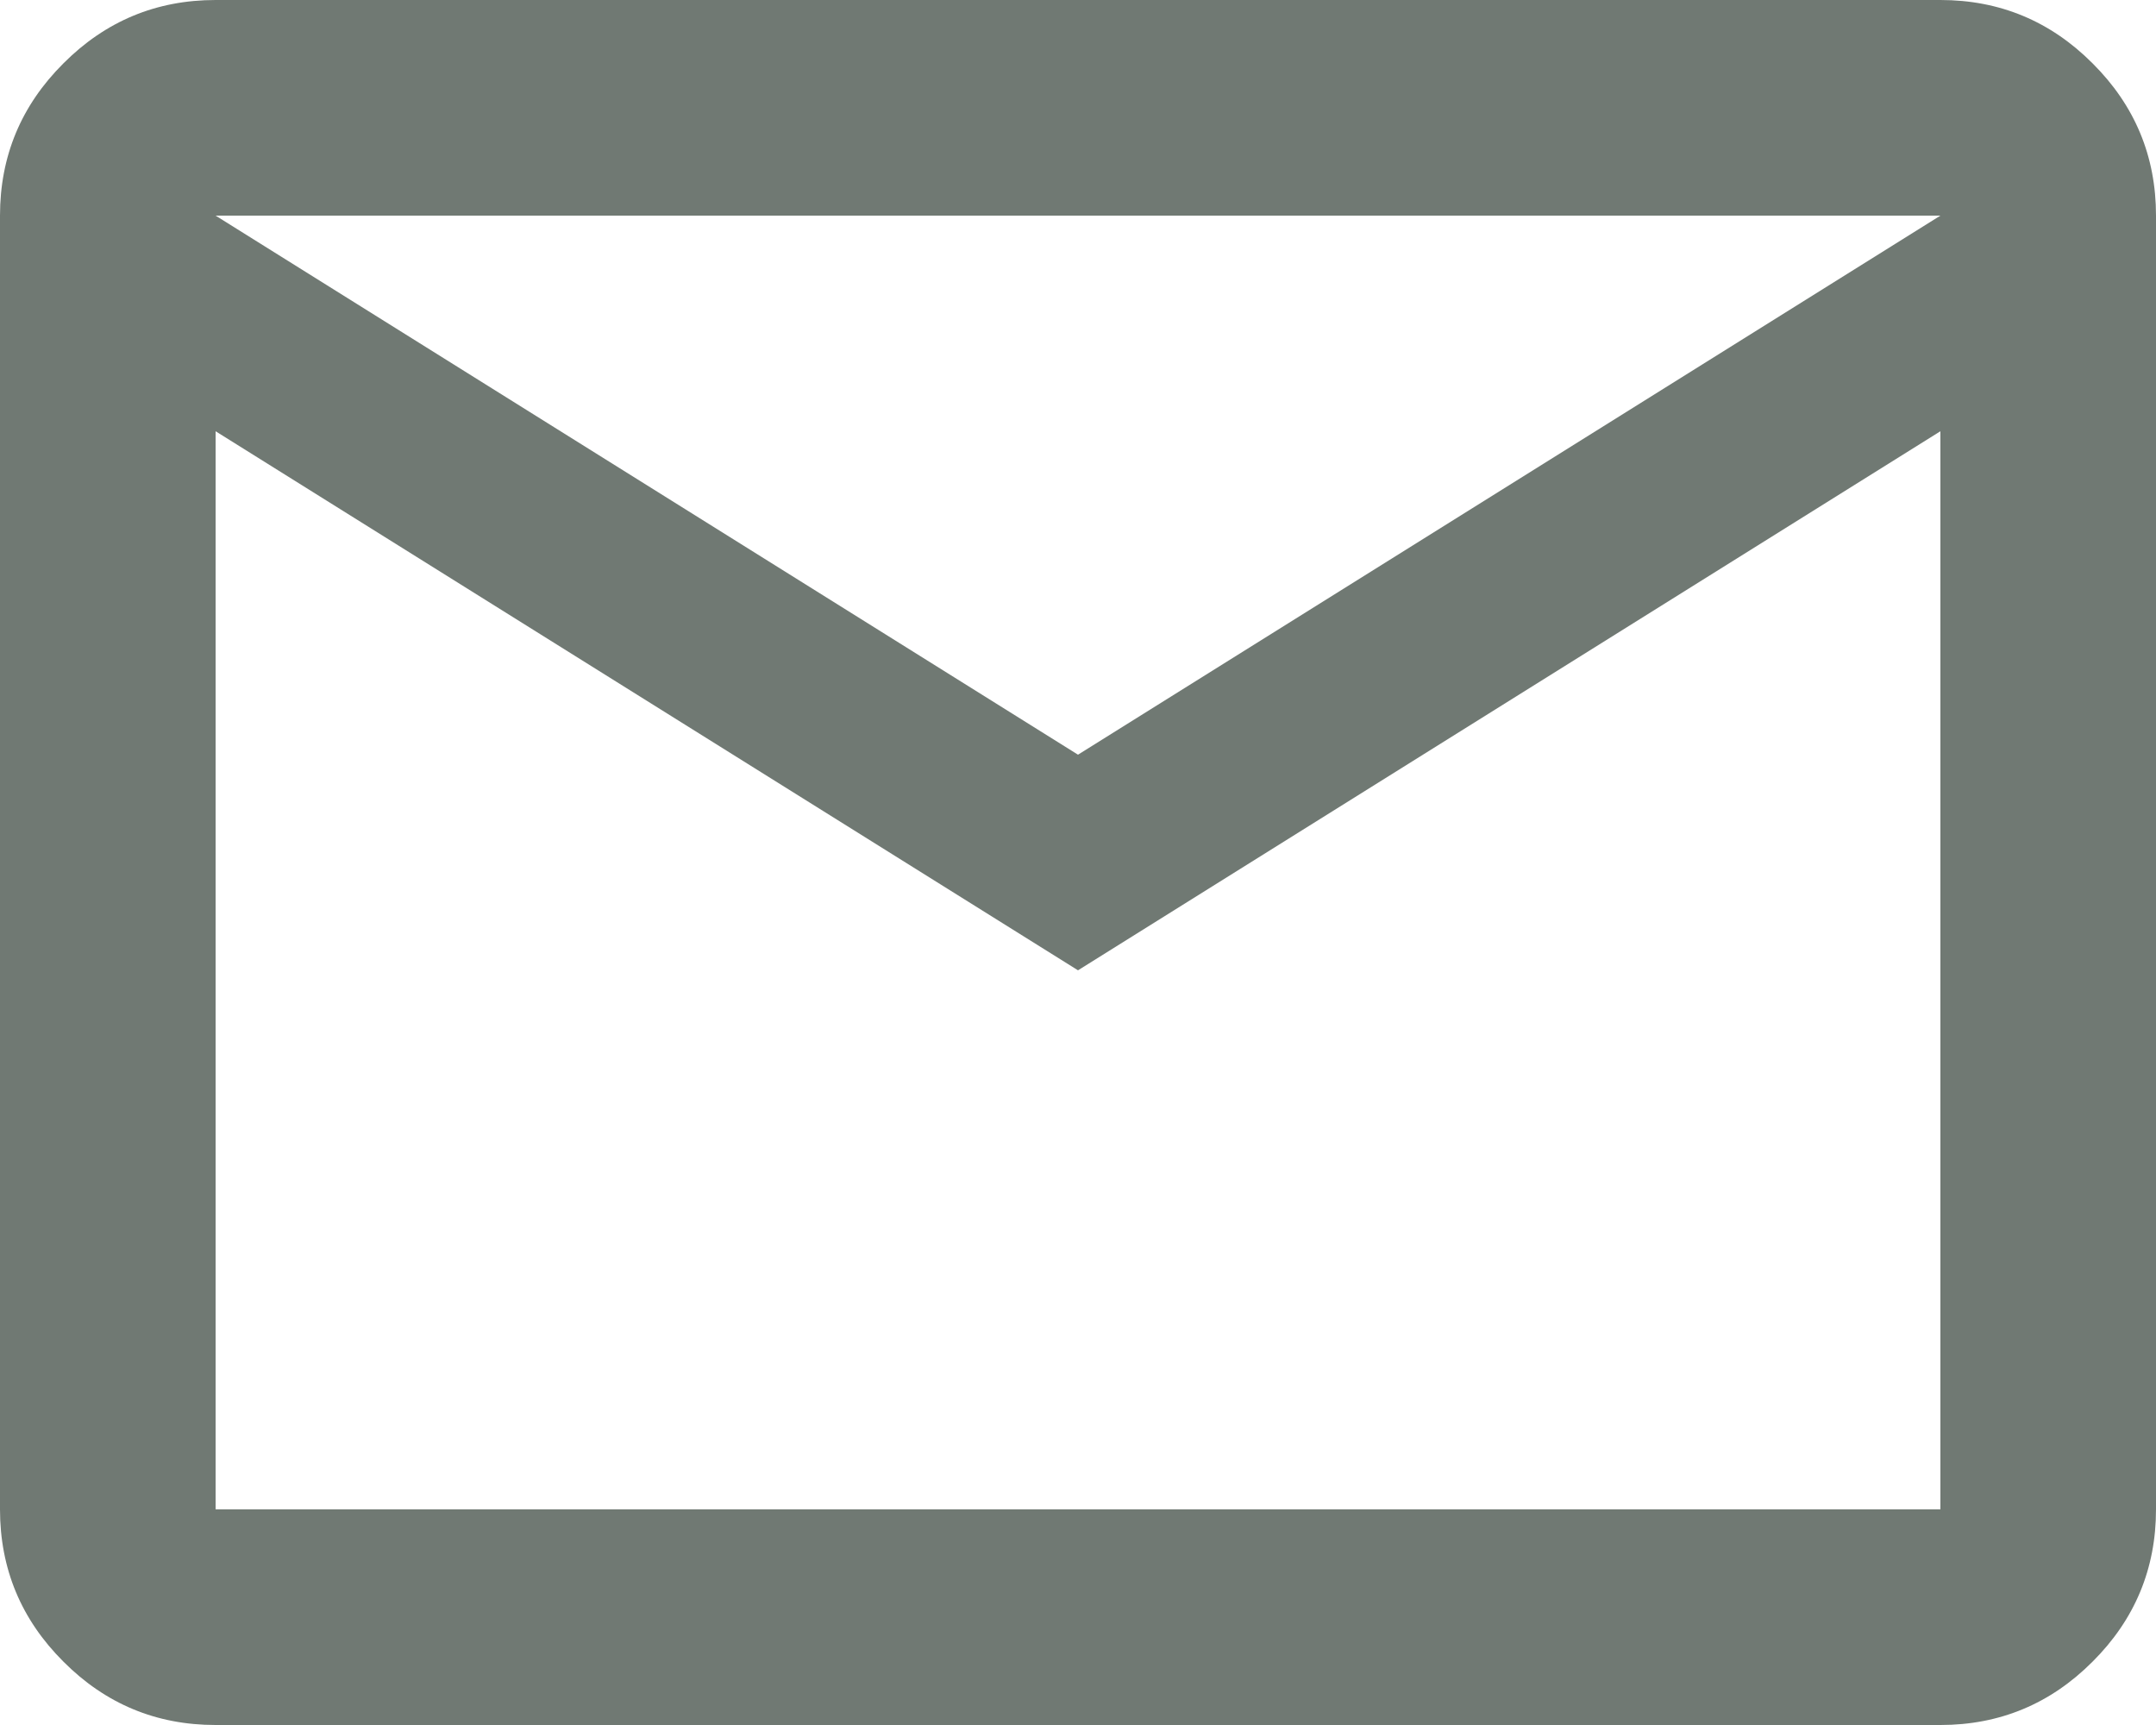
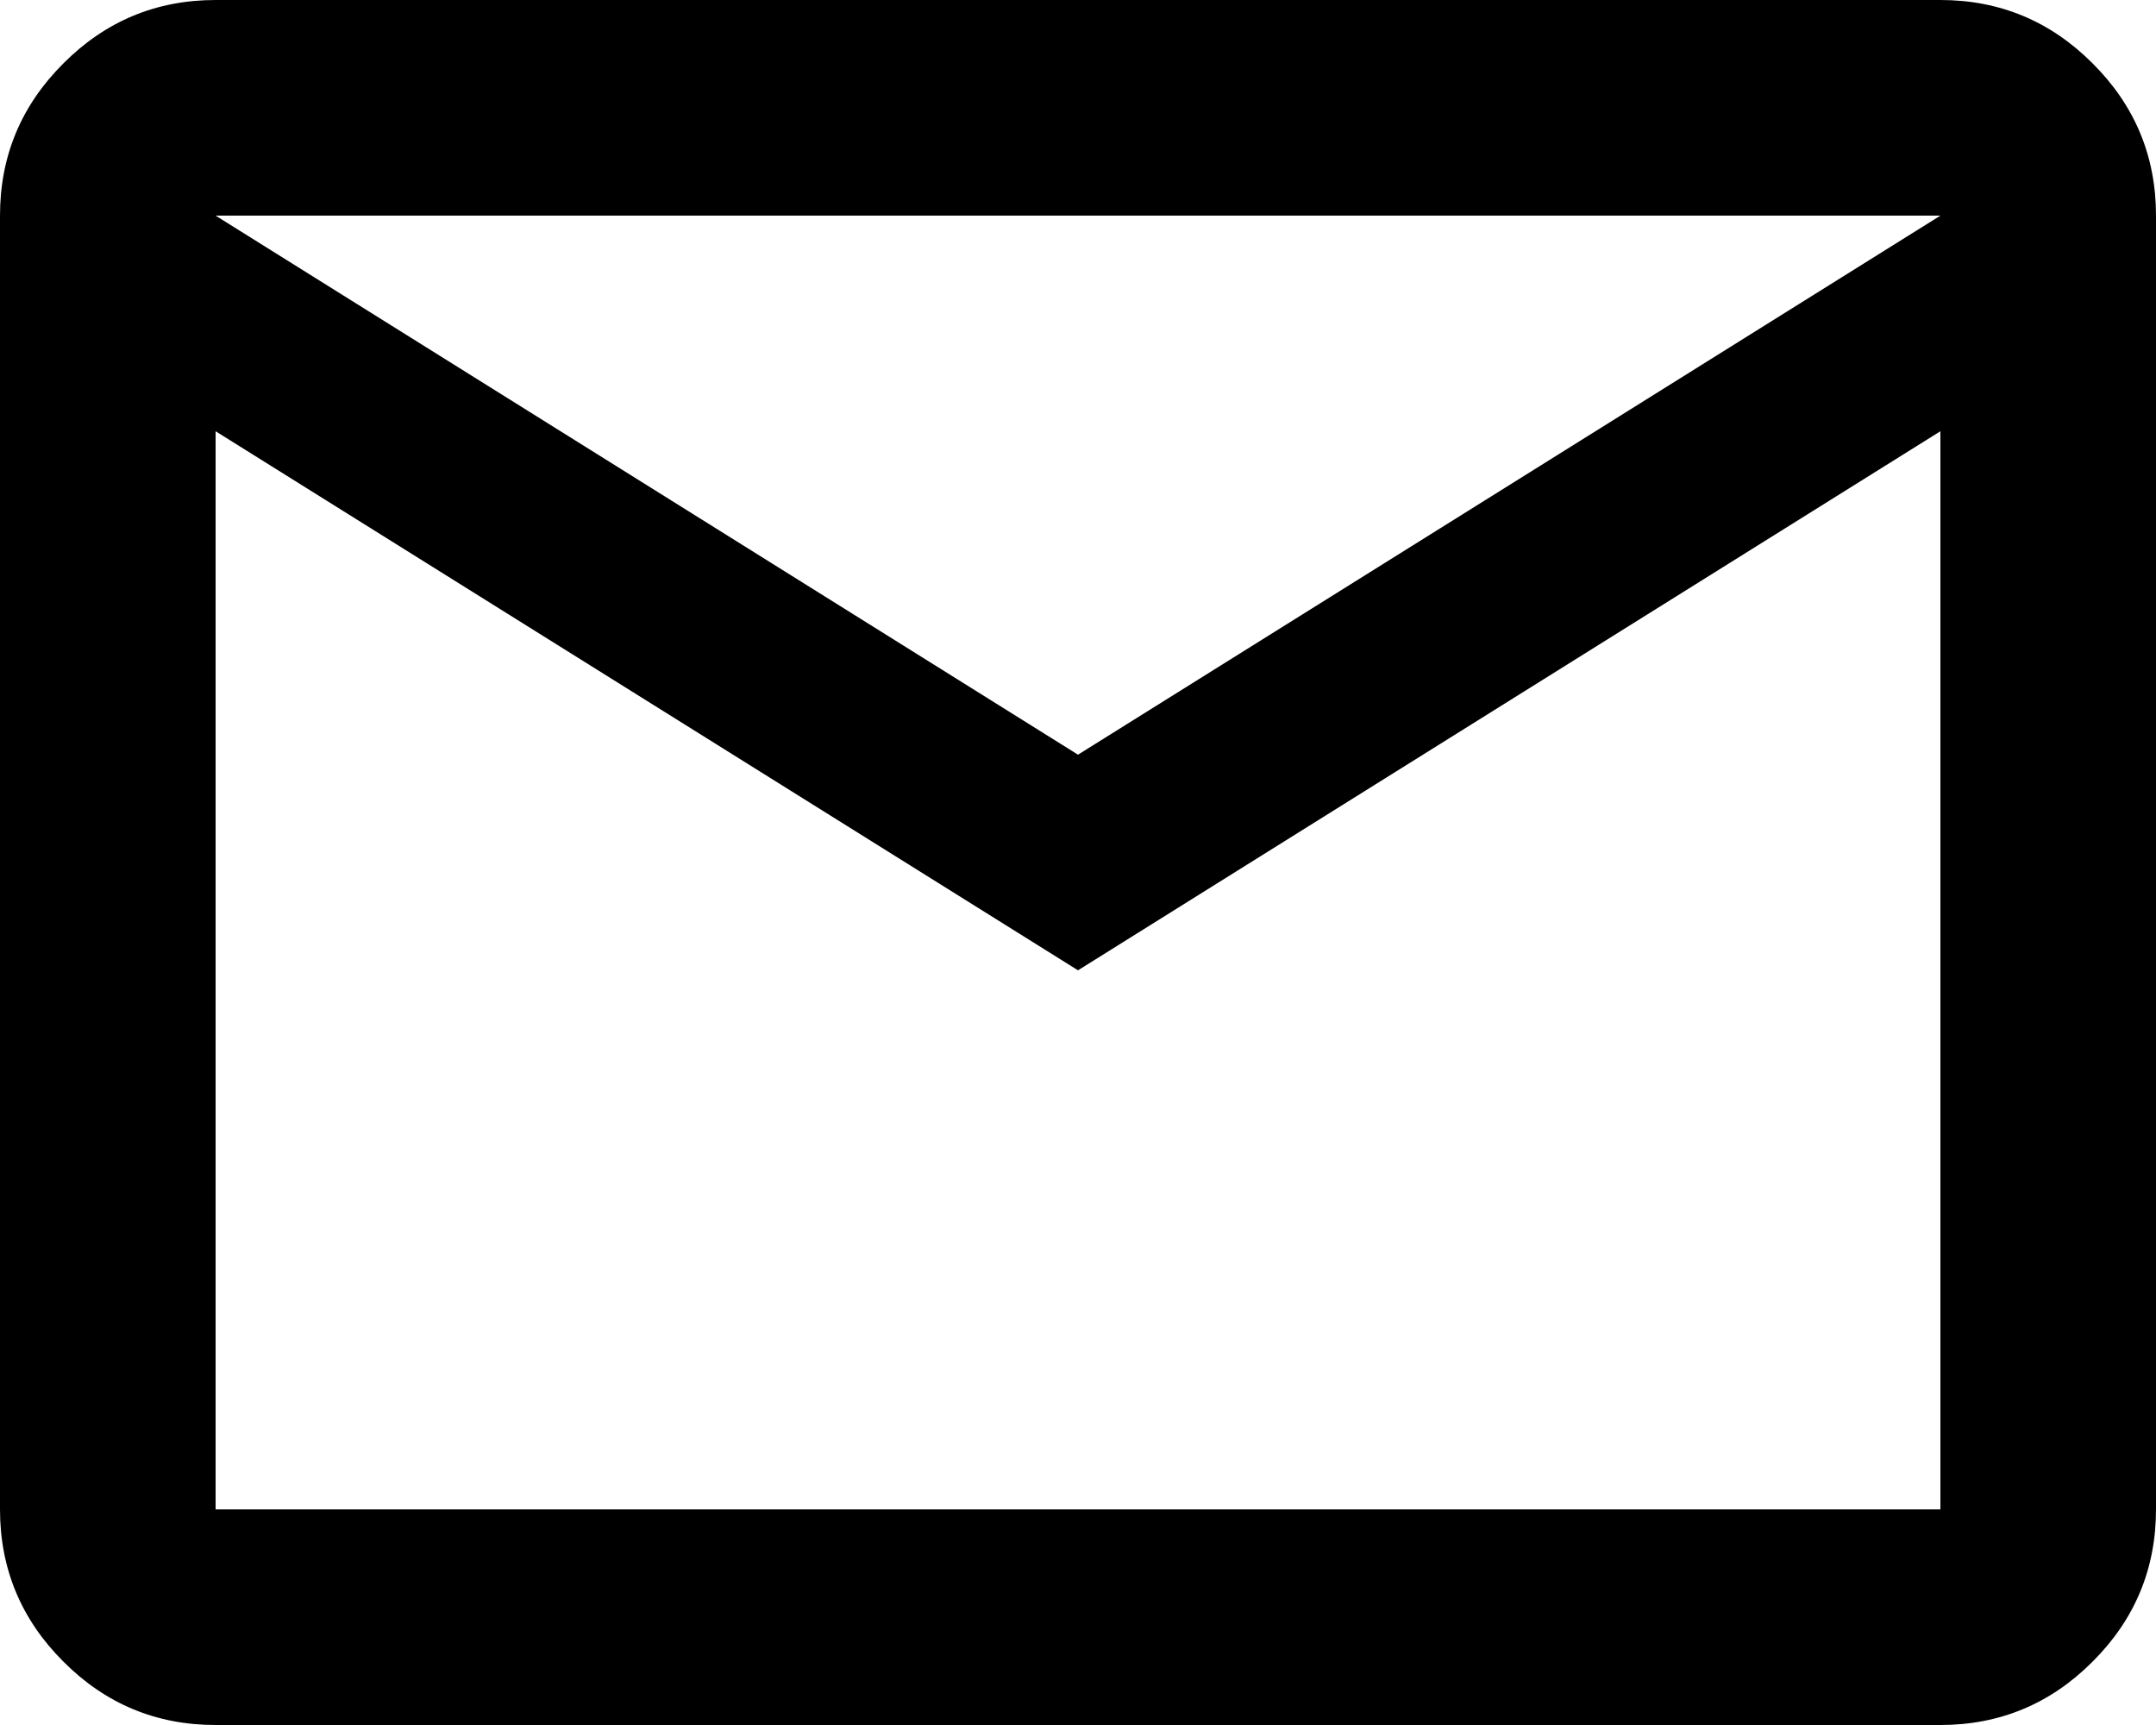
- <svg xmlns="http://www.w3.org/2000/svg" width="15" height="12" viewBox="0 0 15 12" fill="none">
-   <path d="M1.5 12C1.087 12 0.734 11.853 0.441 11.559C0.147 11.266 0 10.912 0 10.5V1.5C0 1.087 0.147 0.734 0.441 0.441C0.734 0.147 1.087 0 1.5 0H13.5C13.912 0 14.266 0.147 14.559 0.441C14.853 0.734 15 1.087 15 1.5V10.5C15 10.912 14.853 11.266 14.559 11.559C14.266 11.853 13.912 12 13.5 12H1.5ZM7.5 6.75L1.5 3V10.5H13.5V3L7.5 6.75ZM7.5 5.25L13.5 1.5H1.5L7.5 5.25ZM1.5 3V1.5V3V10.5V3Z" fill="#707973" />
+ <svg xmlns="http://www.w3.org/2000/svg" viewBox="0 0 15 12" fill="none">
+   <path d="M1.5 12C1.087 12 0.734 11.853 0.441 11.559C0.147 11.266 0 10.912 0 10.5V1.5C0 1.087 0.147 0.734 0.441 0.441C0.734 0.147 1.087 0 1.5 0H13.5C13.912 0 14.266 0.147 14.559 0.441C14.853 0.734 15 1.087 15 1.5V10.5C15 10.912 14.853 11.266 14.559 11.559C14.266 11.853 13.912 12 13.5 12H1.5ZM7.5 6.75L1.5 3V10.5H13.5V3L7.5 6.75ZM7.5 5.25L13.5 1.5H1.5L7.5 5.25ZM1.5 3V1.5V3V10.5V3Z" fill="currentColor" />
</svg>
